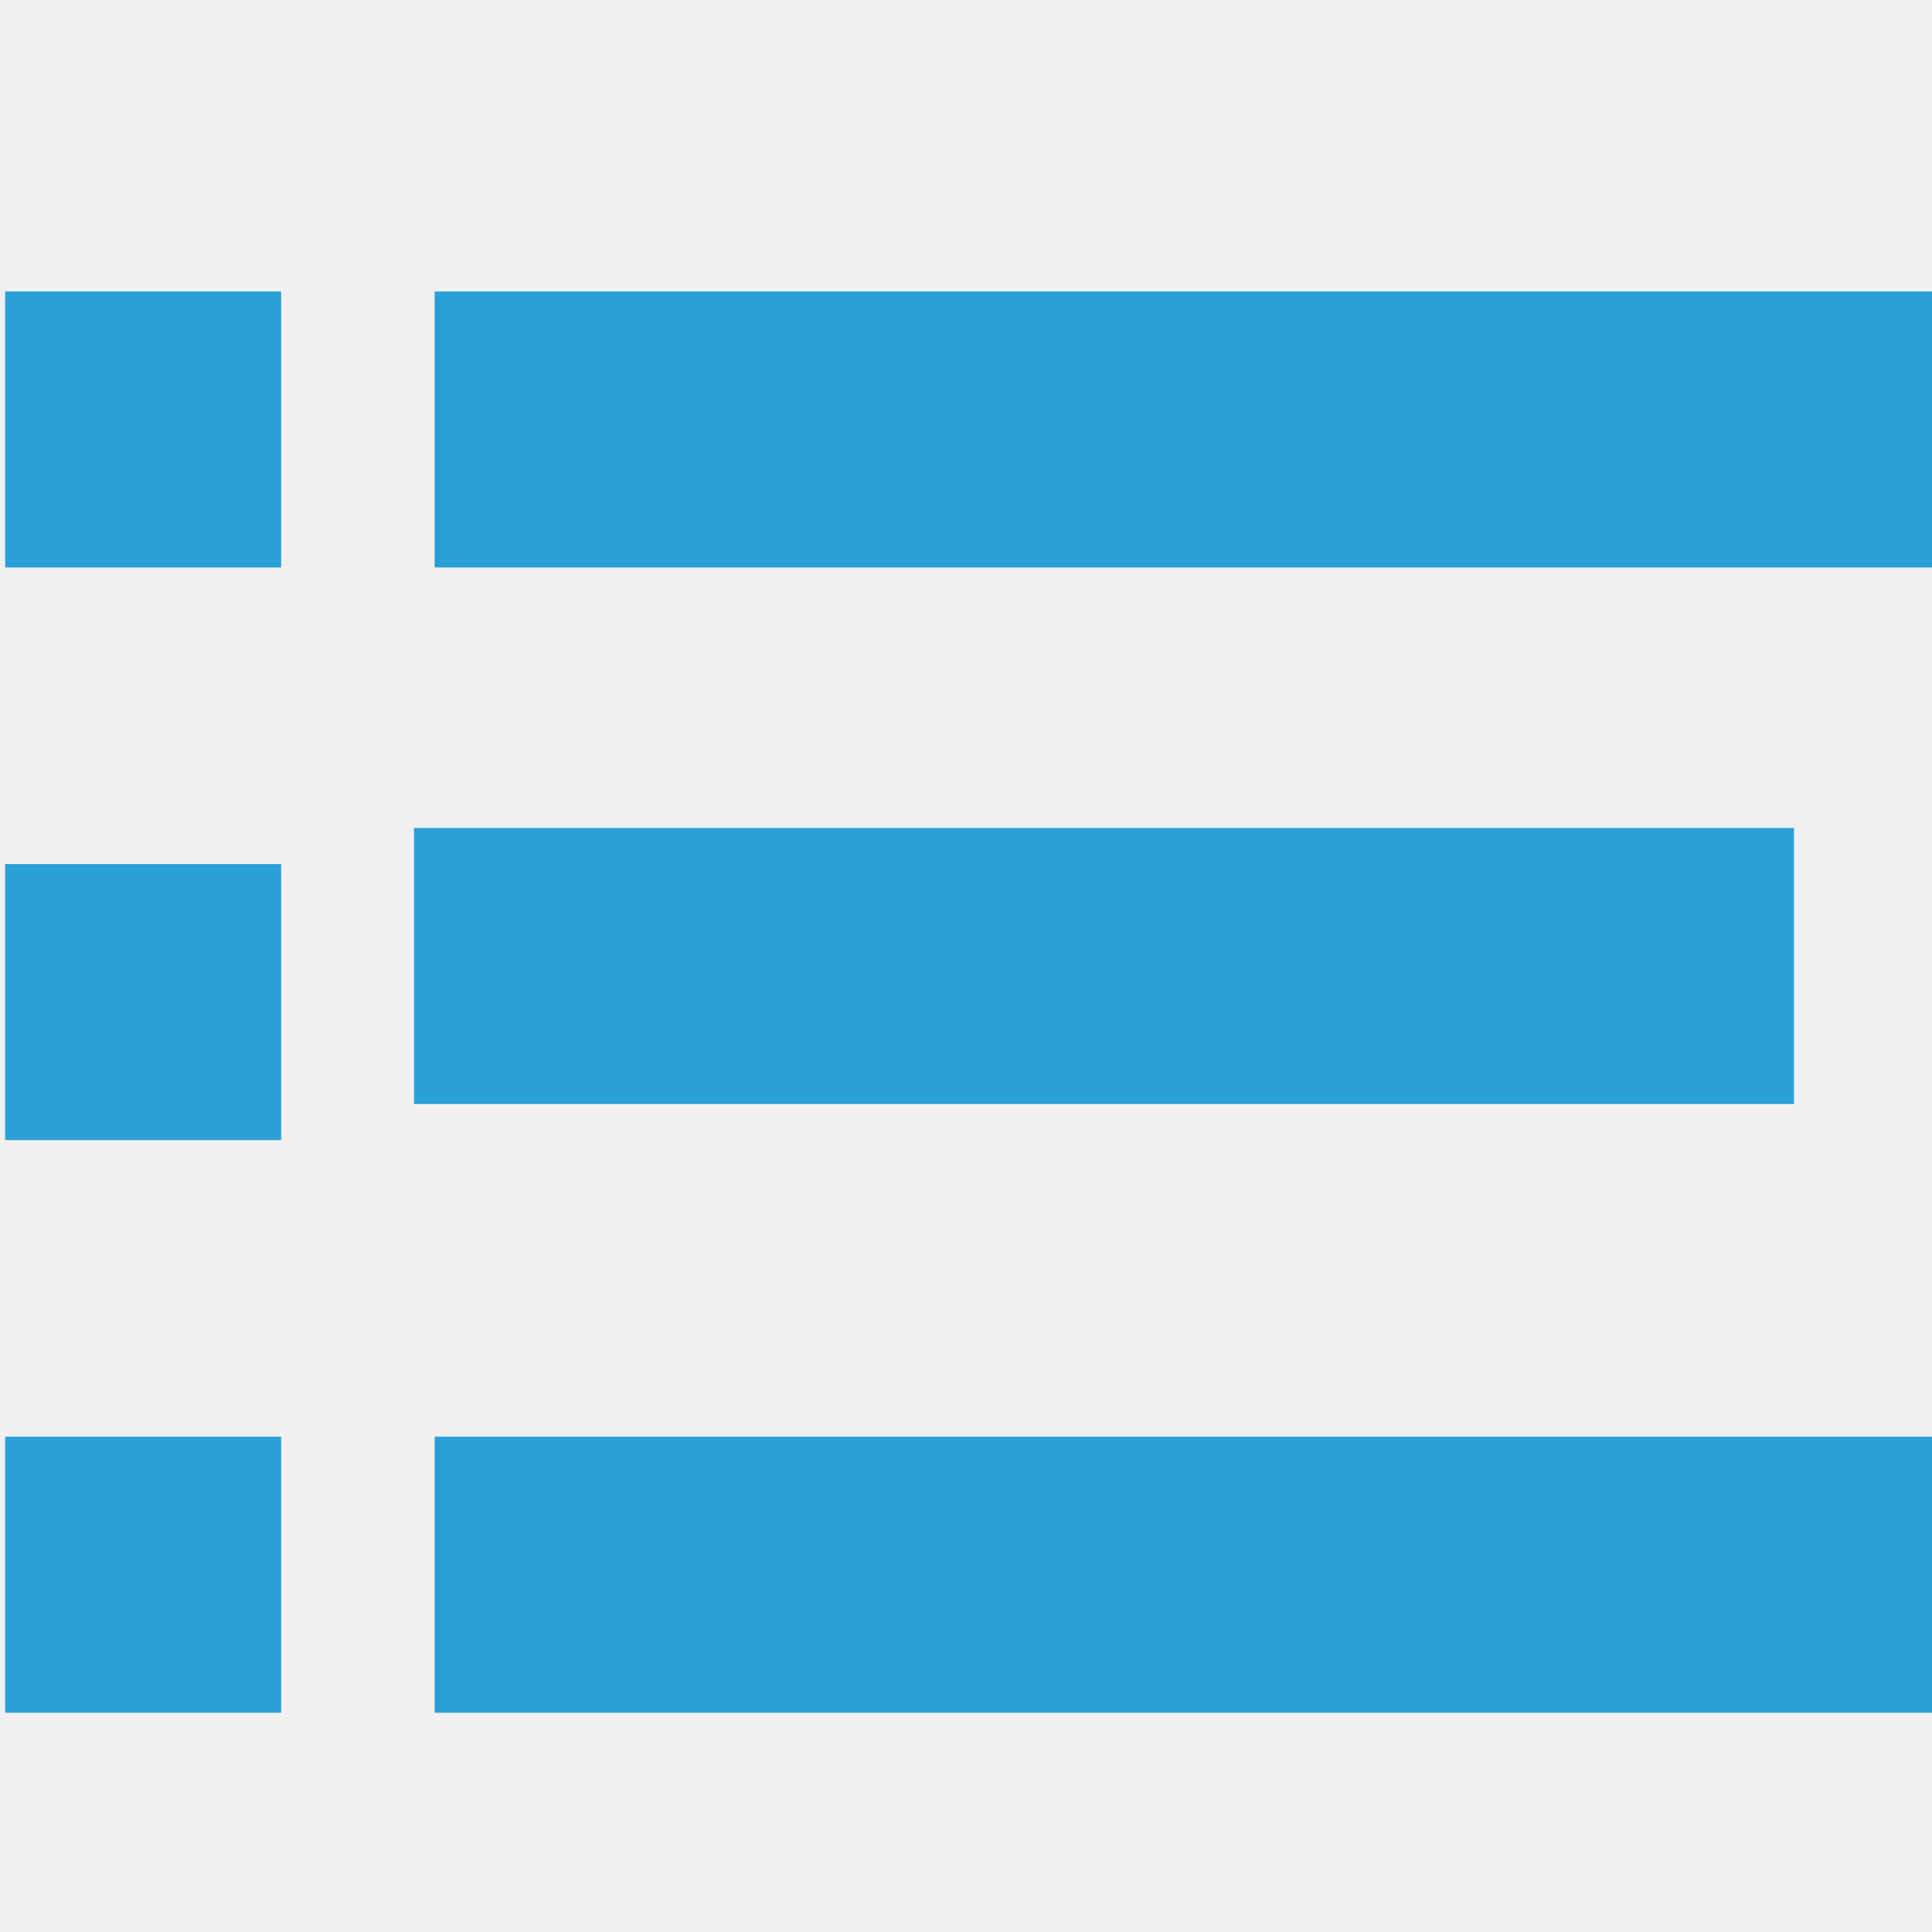
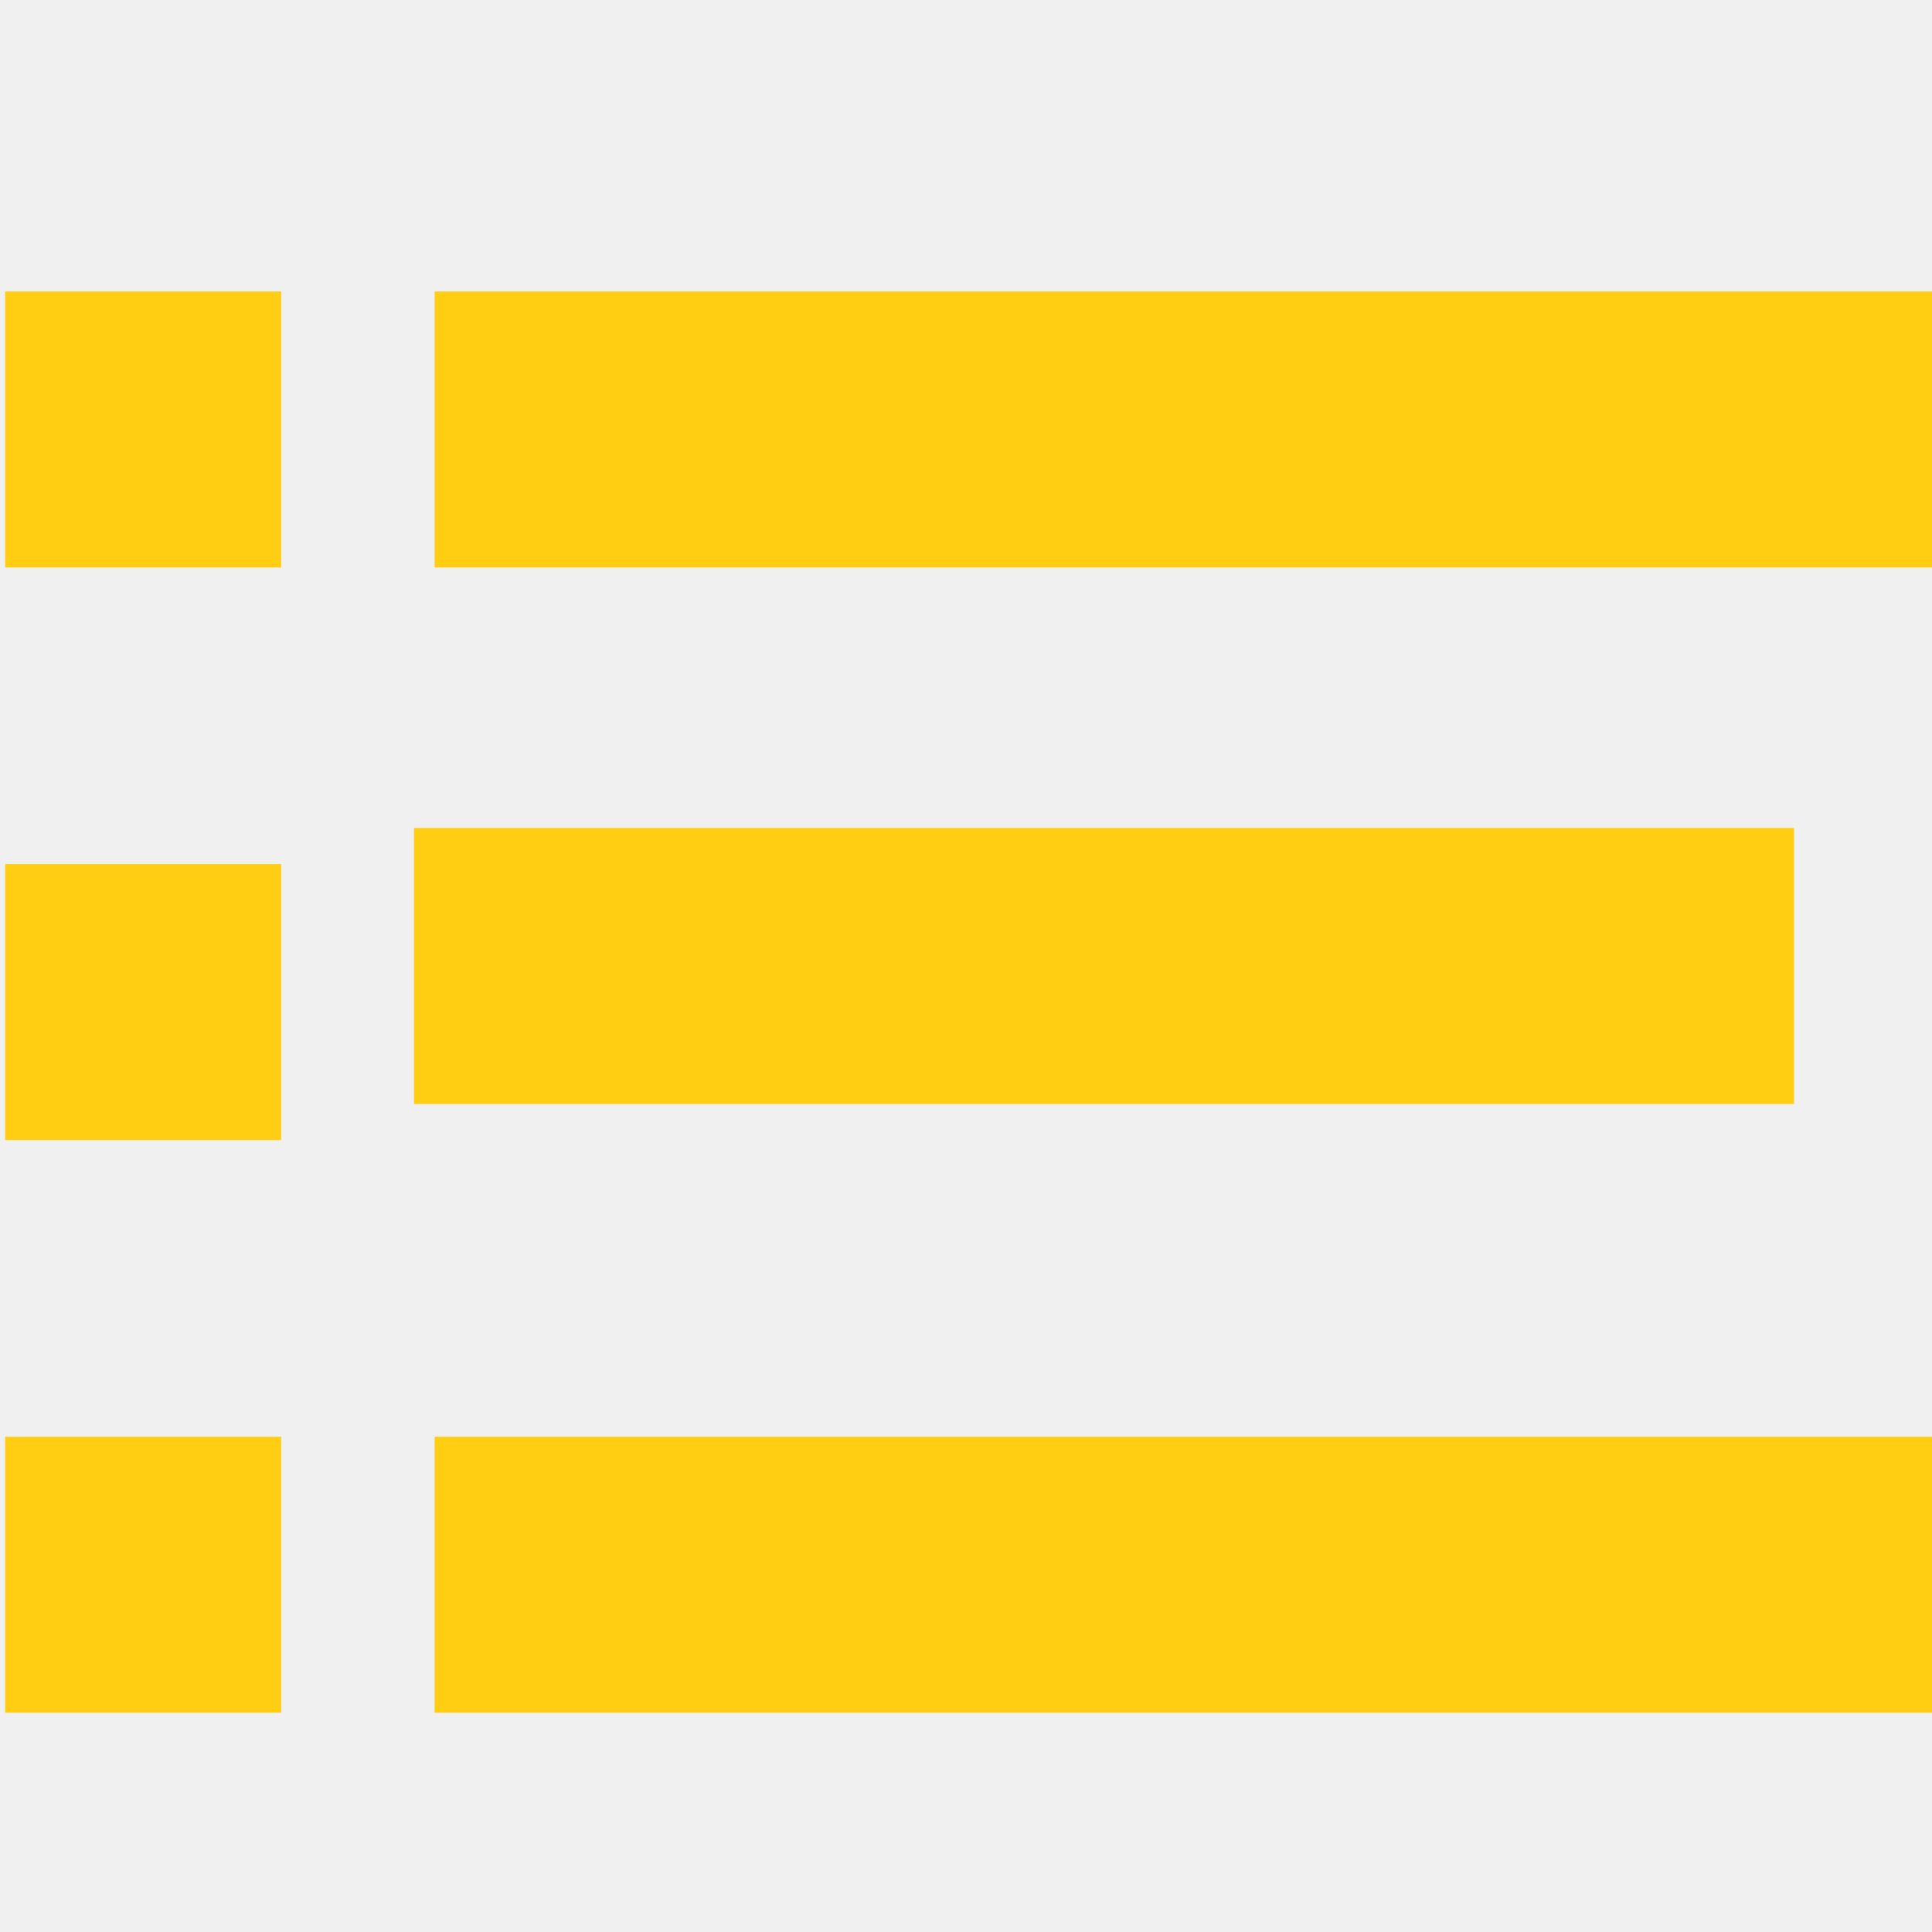
- <svg xmlns="http://www.w3.org/2000/svg" id="Capa_1" enable-background="new 0 0 374.706 374.706" height="512px" viewBox="0 0 374.706 374.706" width="512px">
-   <g>
-     <path id="path-1_59_" d="m80.294 53.529h294.412v53.529h-294.412z" transform="translate(4 3)" data-original="#000000" class="active-path" data-old_color="#000000" fill="#2AA0D8" />
-     <path d="m80.294 160.588h267.647v53.529h-267.647z" data-original="#000000" class="active-path" data-old_color="#000000" fill="#2AA0D8" />
-     <path id="path-1_58_" d="m80.294 267.647h294.412v53.529h-294.412z" transform="translate(4 11)" data-original="#000000" class="active-path" data-old_color="#000000" fill="#2AA0D8" />
-     <path id="path-2_11_" d="m0 53.529h53.529v53.529h-53.529z" transform="translate(1 3)" data-original="#000000" class="active-path" data-old_color="#000000" fill="#2AA0D8" />
-     <path id="path-2_10_" d="m0 160.588h53.529v53.529h-53.529z" transform="translate(1 7)" data-original="#000000" class="active-path" data-old_color="#000000" fill="#2AA0D8" />
-     <path id="path-2_9_" d="m0 267.647h53.529v53.529h-53.529z" transform="translate(1 11)" data-original="#000000" class="active-path" data-old_color="#000000" fill="#2AA0D8" />
+ <svg xmlns="http://www.w3.org/2000/svg" width="512" height="512" viewBox="0 0 512 512" fill="none">
+   <g clip-path="url(#clip0)">
+     <path d="M115.18 77.242H517.466V150.384H115.18V77.242Z" fill="#FFCD11" />
+     <path d="M109.714 219.428H475.428V292.571H109.714V219.428Z" fill="#FFCD11" />
+     <path d="M115.18 380.745H517.466V453.887H115.18V380.745Z" fill="#FFCD11" />
+     <path d="M1.366 77.242H74.508V150.384H1.366V77.242Z" fill="#FFCD11" />
+     <path d="M1.366 228.993H74.508V302.135H1.366V228.993Z" fill="#FFCD11" />
+     <path d="M1.366 380.745H74.508V453.887H1.366V380.745Z" fill="#FFCD11" />
  </g>
+   <defs>
+     <clipPath id="clip0">
+       <rect width="512" height="512" fill="white" />
+     </clipPath>
+   </defs>
</svg>
